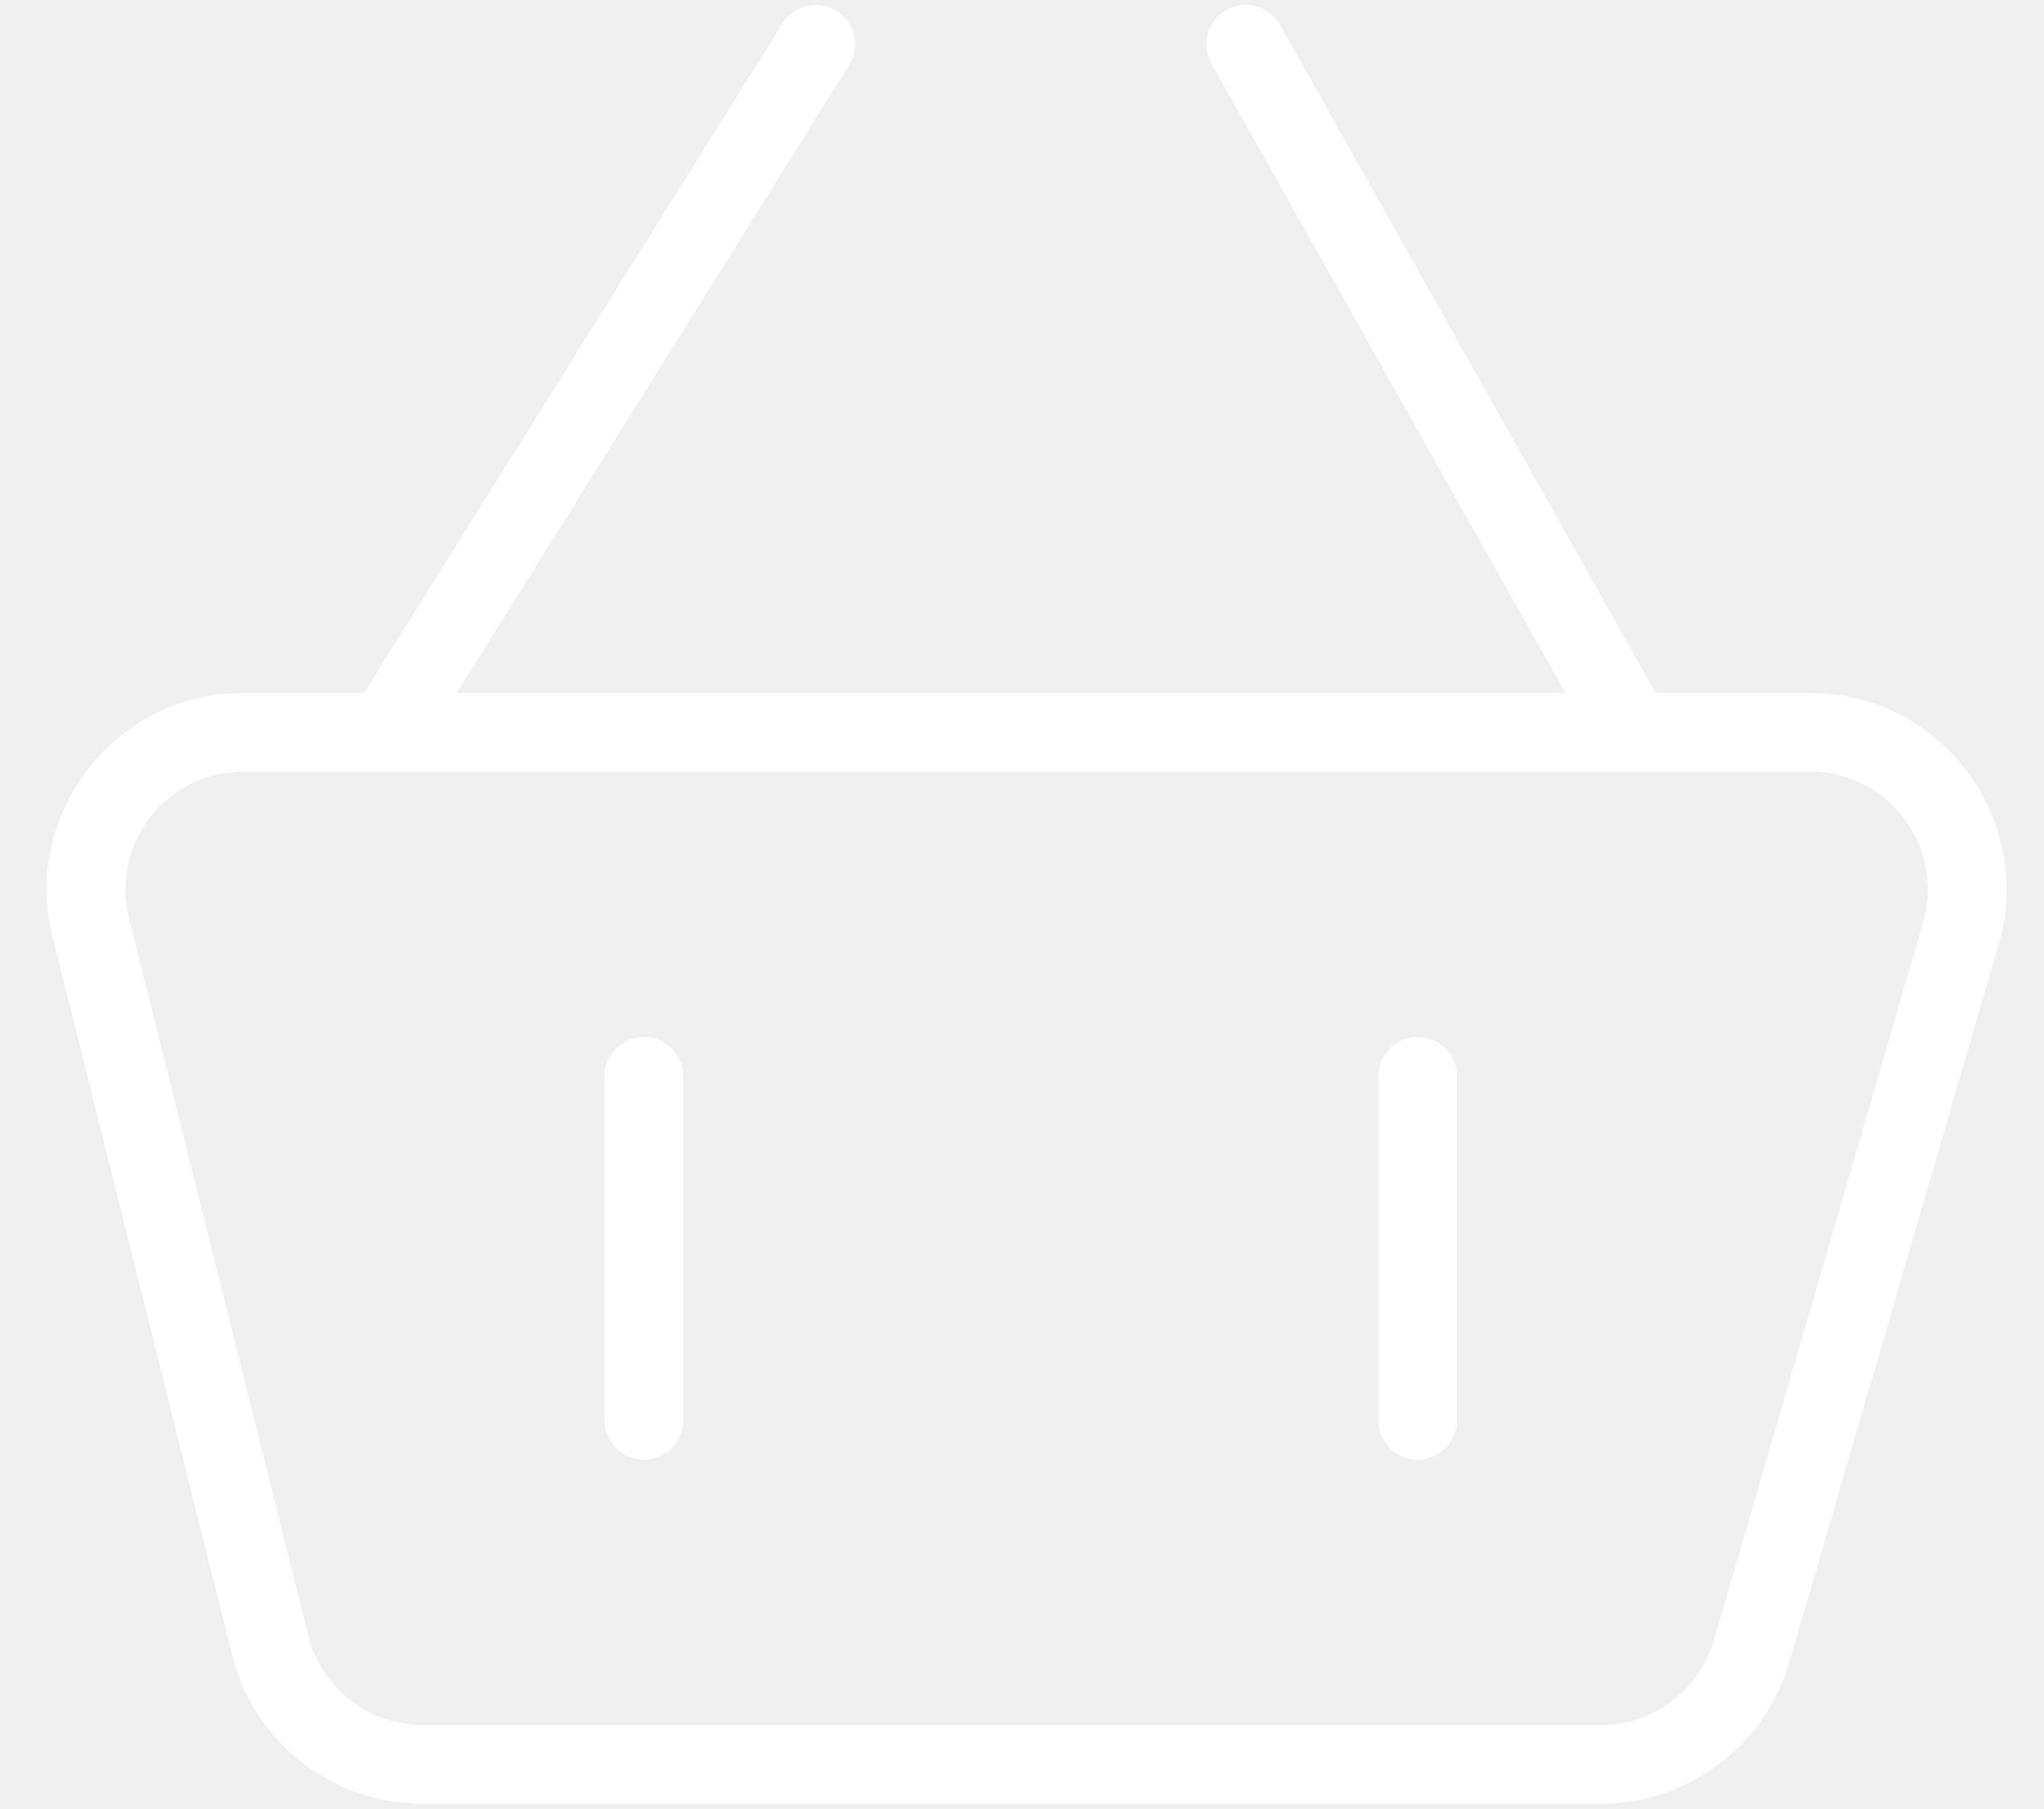
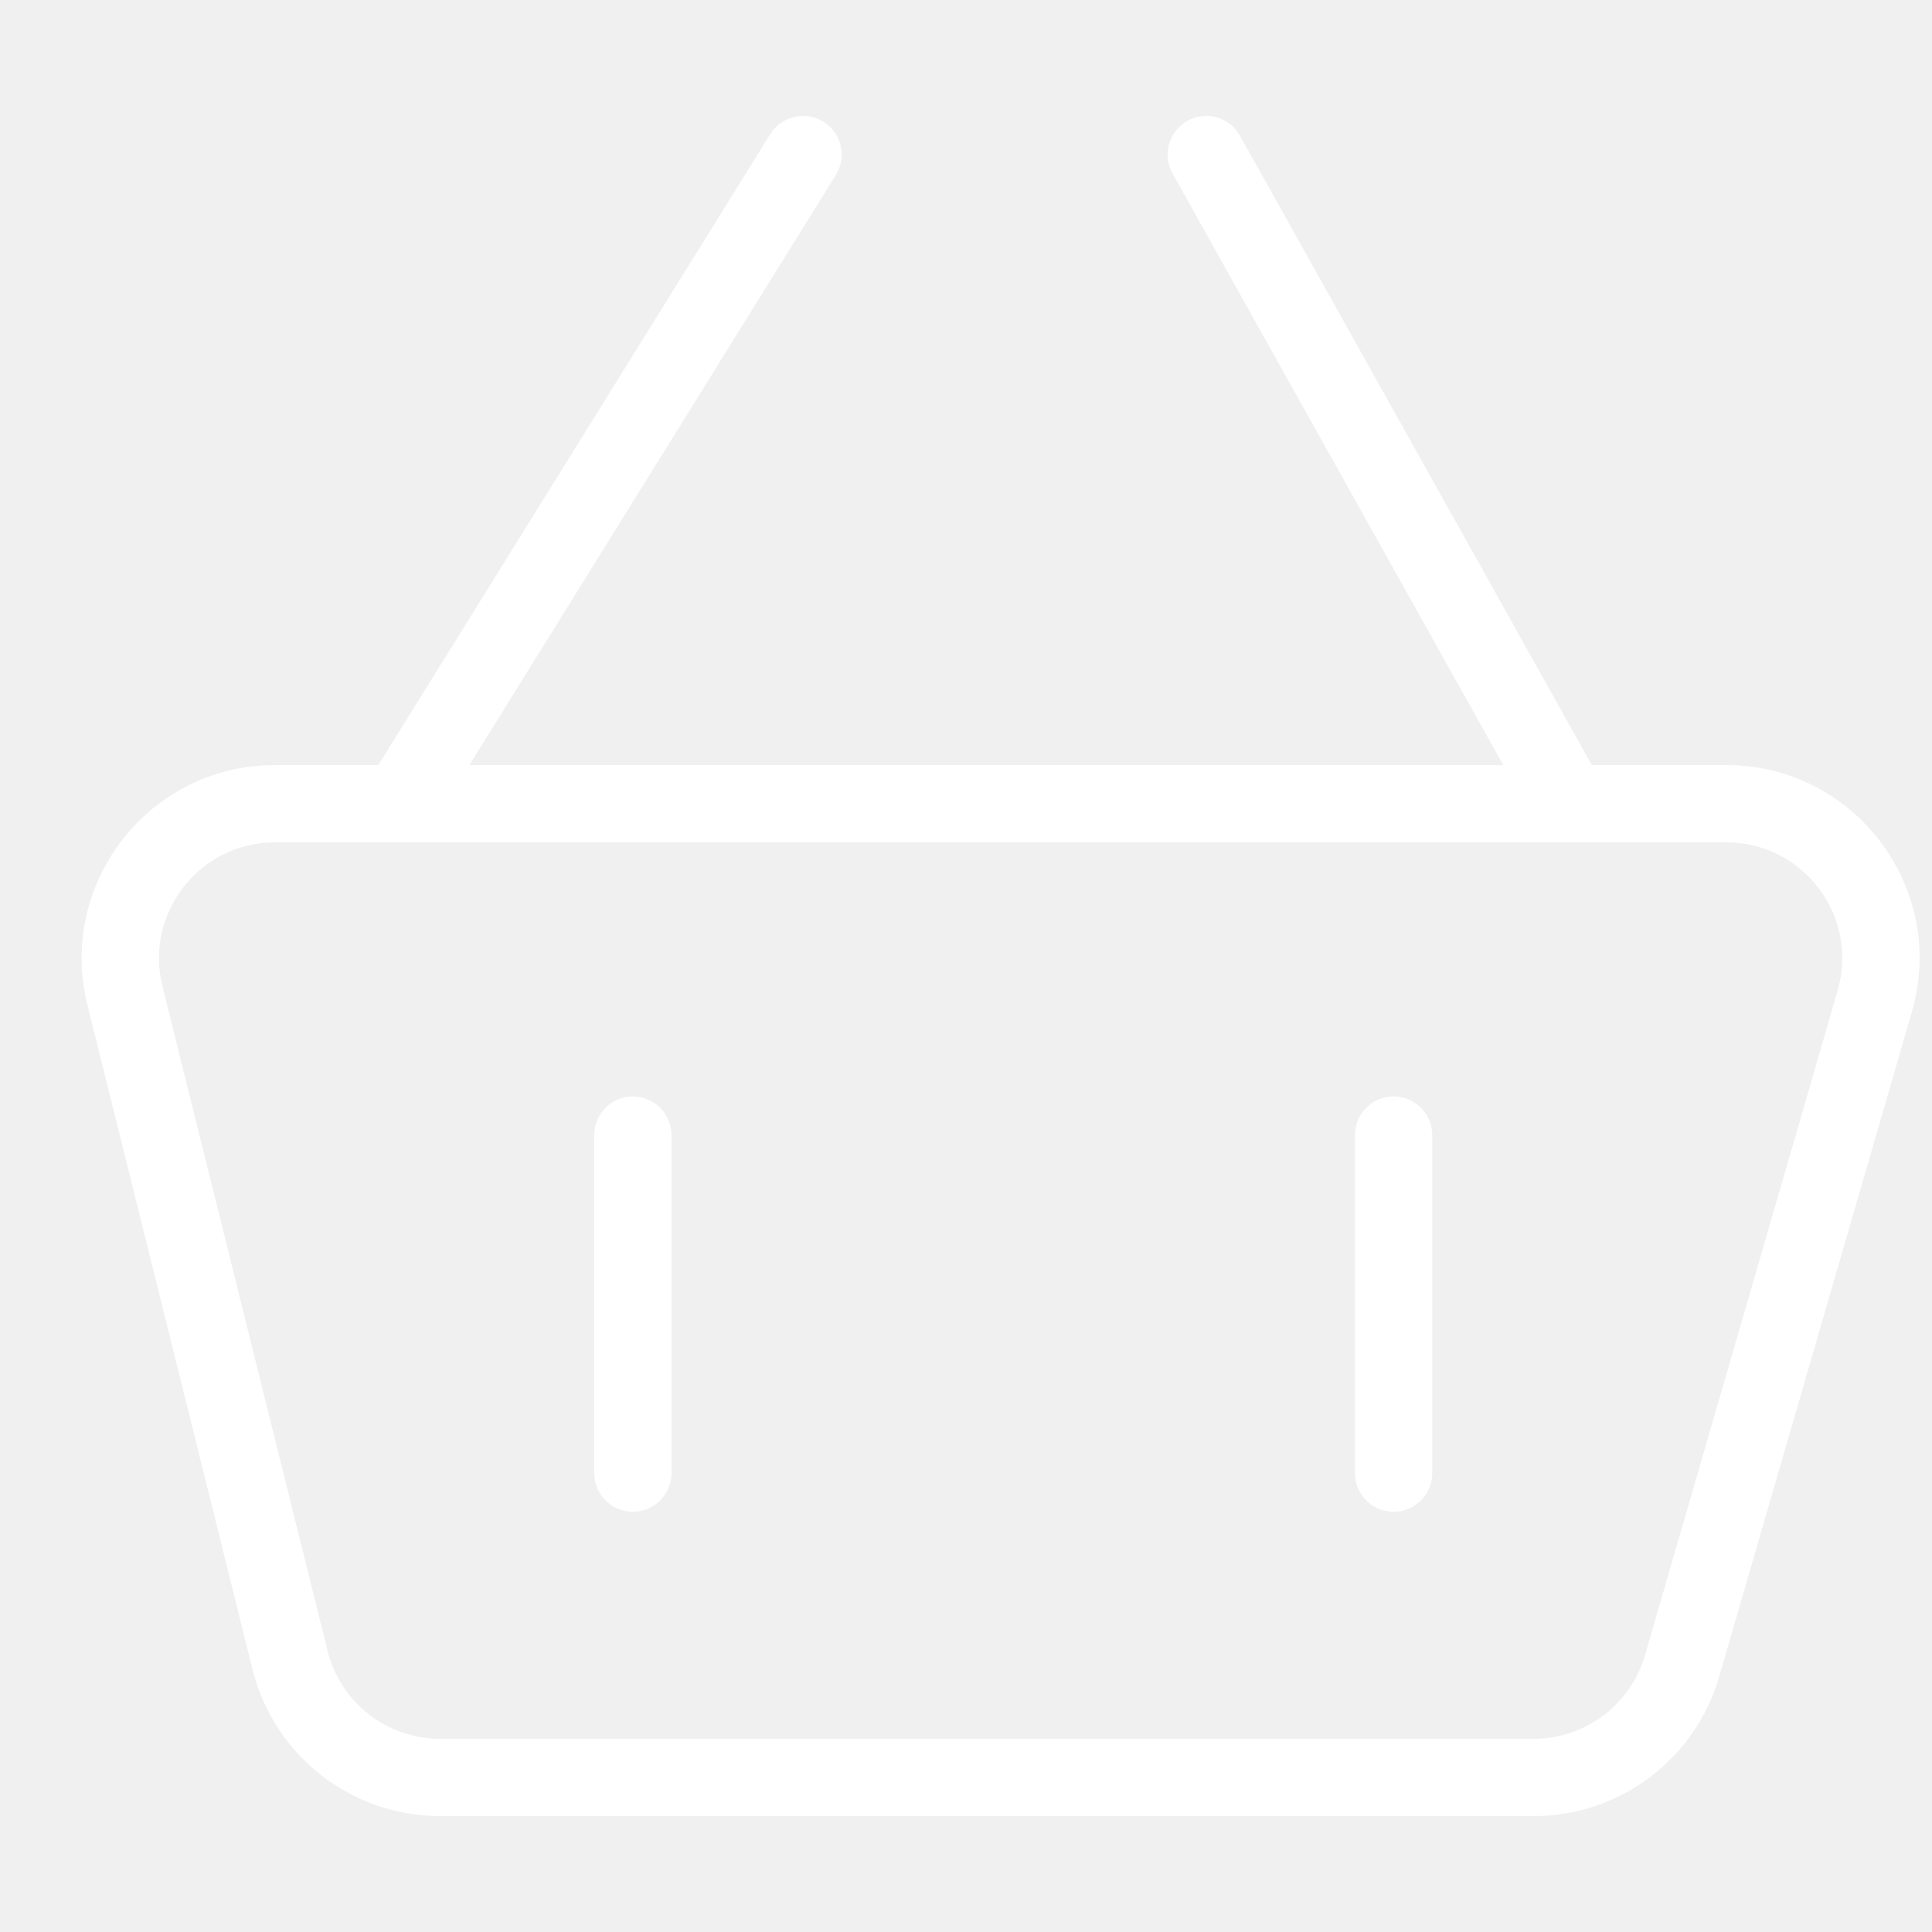
- <svg xmlns="http://www.w3.org/2000/svg" width="26" height="23" viewBox="0 0 26 23" fill="none">
-   <path d="M10.801 0.827C10.947 0.593 10.876 0.285 10.642 0.139C10.408 -0.008 10.099 0.063 9.953 0.298L10.801 0.827ZM16.282 0.317C16.146 0.077 15.841 -0.009 15.601 0.127C15.36 0.262 15.275 0.567 15.41 0.808L16.282 0.317ZM24.943 11.873L24.463 11.732L24.943 11.873ZM22.282 20.997L21.802 20.858L22.282 20.997ZM5.376 22.938H20.361V21.938H5.376V22.938ZM22.761 21.137L25.423 12.012L24.463 11.732L21.802 20.858L22.761 21.137ZM0.67 11.919L2.951 21.044L3.921 20.801L1.64 11.676L0.67 11.919ZM4.908 8.812H3.095V9.812H4.908V8.812ZM5.332 9.578L10.801 0.827L9.953 0.298L4.484 9.047L5.332 9.578ZM23.023 8.812H20.768V9.812H23.023V8.812ZM20.768 8.812H4.908V9.812H20.768V8.812ZM21.203 9.067L16.282 0.317L15.41 0.808L20.332 9.558L21.203 9.067ZM1.64 11.676C1.403 10.73 2.119 9.812 3.095 9.812V8.812C1.468 8.812 0.275 10.341 0.67 11.919L1.64 11.676ZM25.423 12.012C25.89 10.412 24.69 8.812 23.023 8.812V9.812C24.023 9.812 24.743 10.773 24.463 11.732L25.423 12.012ZM20.361 22.938C21.473 22.938 22.45 22.204 22.761 21.137L21.802 20.858C21.615 21.497 21.028 21.938 20.361 21.938V22.938ZM5.376 21.938C4.688 21.938 4.088 21.469 3.921 20.801L2.951 21.044C3.229 22.157 4.229 22.938 5.376 22.938V21.938Z" fill="white" />
-   <path d="M8.19 13.688V18.062M18.033 13.688V18.062" stroke="white" stroke-linecap="round" />
+ <svg xmlns="http://www.w3.org/2000/svg" width="25" height="25" viewBox="0 0 25 25" fill="none">
+   <path d="M10.816 2.264C10.962 2.029 10.89 1.721 10.655 1.575C10.421 1.43 10.112 1.502 9.967 1.736L10.816 2.264ZM16.045 1.756C15.91 1.515 15.606 1.429 15.365 1.564C15.124 1.698 15.037 2.003 15.172 2.244L16.045 1.756ZM24.259 12.957L23.779 12.818L24.259 12.957ZM3.753 21.482L3.268 21.603L3.753 21.482ZM5.694 23.5H19.845V22.5H5.694V23.5ZM22.246 21.696L24.739 13.096L23.779 12.818L21.286 21.418L22.246 21.696ZM1.131 13.003L3.268 21.603L4.239 21.362L2.102 12.762L1.131 13.003ZM5.174 9.9H3.558V10.9H5.174V9.9ZM5.599 10.664L10.816 2.264L9.967 1.736L4.749 10.136L5.599 10.664ZM22.338 9.9H20.304V10.9H22.338V9.9ZM20.304 9.9H5.174V10.9H20.304V9.9ZM20.741 10.156L16.045 1.756L15.172 2.244L19.868 10.644L20.741 10.156ZM2.102 12.762C1.867 11.816 2.583 10.9 3.558 10.9V9.9C1.933 9.9 0.74 11.426 1.131 13.003L2.102 12.762ZM24.739 13.096C25.203 11.497 24.003 9.9 22.338 9.9V10.9C23.337 10.9 24.057 11.858 23.779 12.818L24.739 13.096ZM19.845 23.5C20.958 23.5 21.937 22.765 22.246 21.696L21.286 21.418C21.1 22.059 20.513 22.5 19.845 22.5V23.5ZM5.694 22.5C5.005 22.5 4.405 22.03 4.239 21.362L3.268 21.603C3.545 22.717 4.546 23.5 5.694 23.5V22.5Z" fill="white" />
+   <path d="M8.189 14.688V19.062M18.033 14.688V19.062" stroke="white" stroke-linecap="round" />
</svg>
